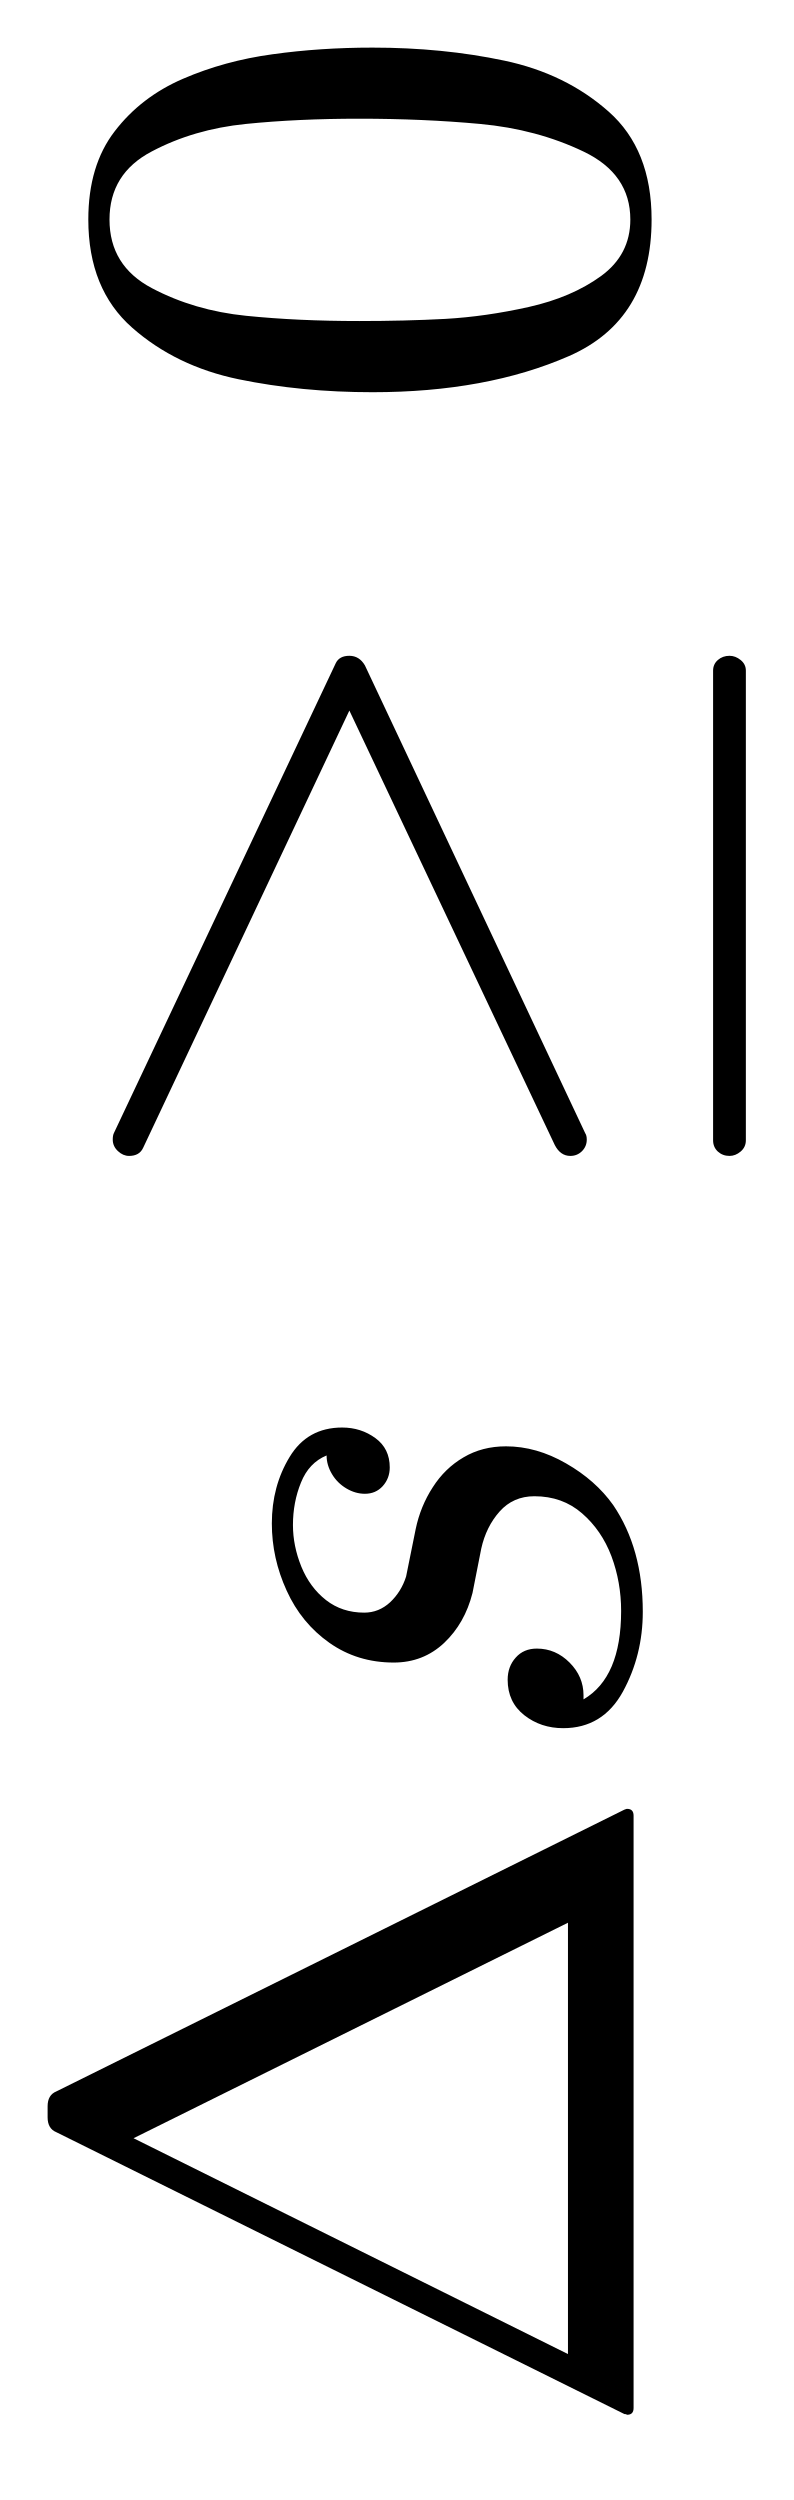
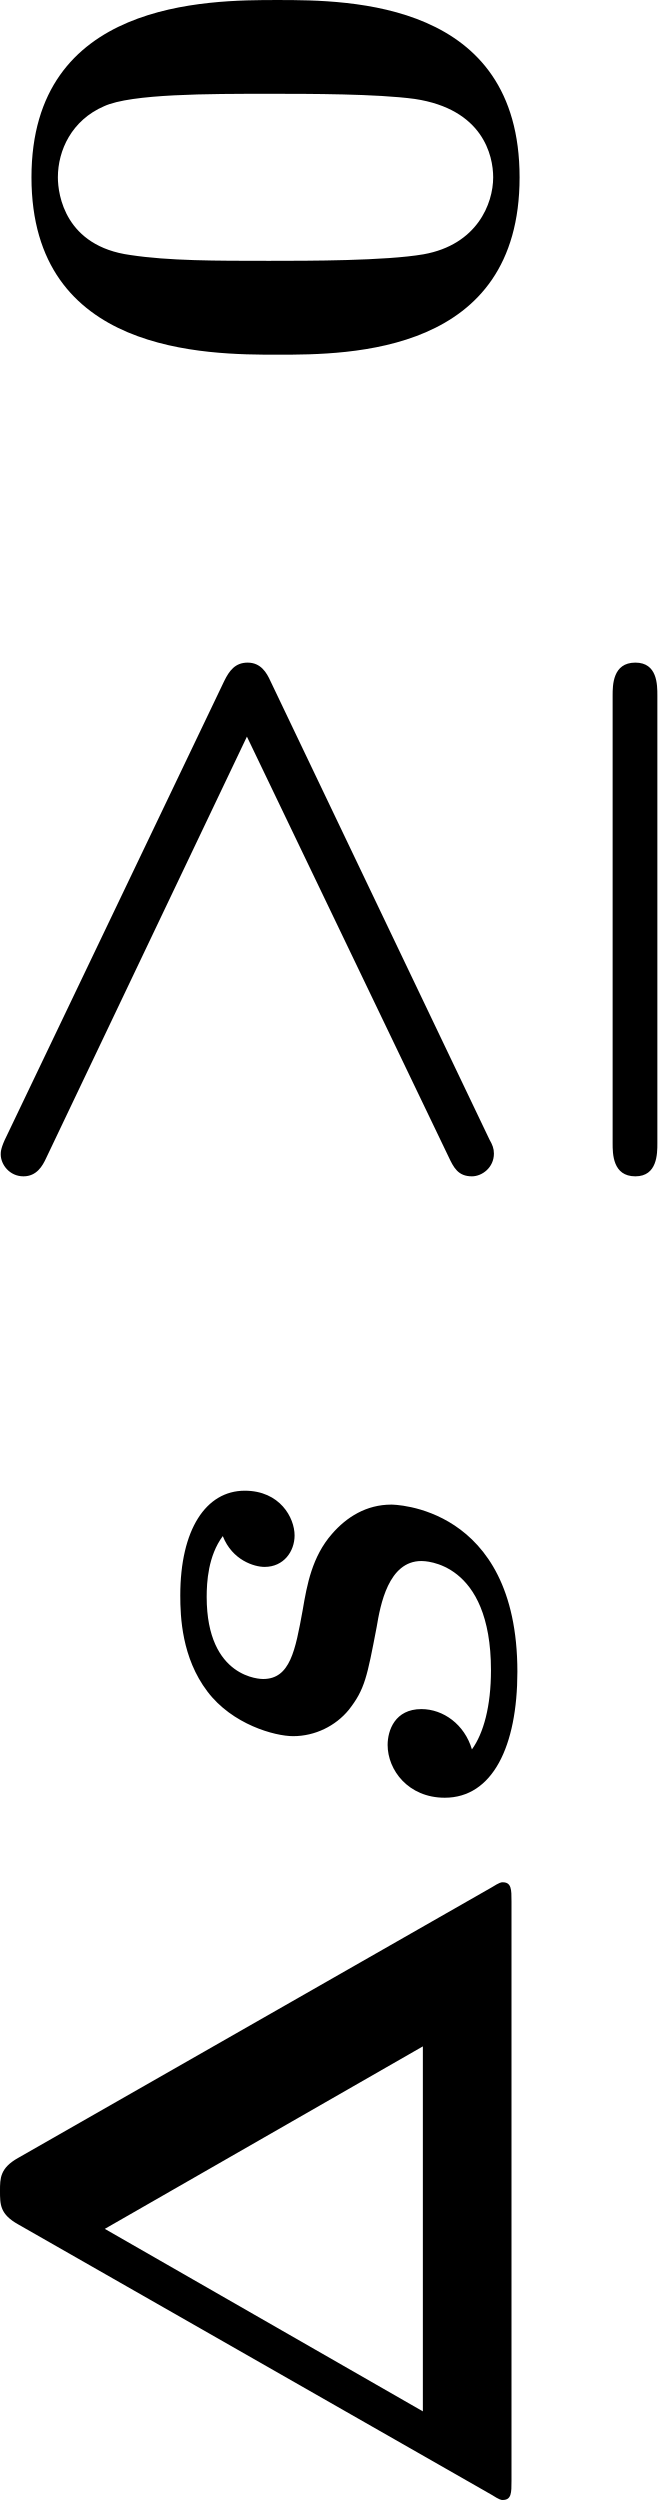
- <svg xmlns="http://www.w3.org/2000/svg" viewBox="0 0 100 315.073">
-   <path d="M79.85 303.48Q79.85 304.33 79.04 304.33Q78.94 304.29 78.90 304.27Q78.83 304.24 78.69 304.24L7.10 268.72Q6.00 268.27 6.00 266.85L6.00 265.45Q6.00 264.03 7.10 263.58L78.69 228.07Q78.78 228.02 78.86 228.01Q78.94 227.97 79.04 227.97Q79.85 227.97 79.85 228.83L79.85 303.48ZM71.58 296.68L71.58 242.32L16.83 269.48L71.58 296.68ZM73.54 214.17Q78.28 211.40 78.28 203.03Q78.28 199.40 77.06 196.13Q75.82 192.86 73.35 190.72Q70.88 188.57 67.35 188.57Q64.68 188.57 62.97 190.49Q61.26 192.41 60.65 195.18L59.55 200.76Q58.58 204.59 55.97 207.06Q53.34 209.53 49.62 209.53Q45.04 209.53 41.51 207.04Q37.98 204.55 36.13 200.47Q34.26 196.39 34.26 192.00Q34.26 187.31 36.50 183.62Q38.74 179.91 43.12 179.91Q45.49 179.91 47.32 181.25Q49.12 182.57 49.12 184.94Q49.12 186.31 48.23 187.30Q47.35 188.26 45.99 188.26Q44.79 188.26 43.66 187.59Q42.51 186.91 41.84 185.78Q41.16 184.64 41.16 183.43Q38.93 184.35 37.93 186.85Q36.92 189.33 36.92 192.20Q36.92 194.83 37.98 197.45Q39.05 200.06 41.09 201.66Q43.12 203.24 45.90 203.24Q47.75 203.24 49.17 201.93Q50.57 200.61 51.18 198.69L52.39 192.70Q52.99 189.83 54.54 187.44Q56.07 185.04 58.42 183.67Q60.76 182.28 63.77 182.28Q67.61 182.28 71.34 184.43Q75.06 186.56 77.28 189.68Q81.01 195.18 81.01 203.13Q81.01 208.62 78.49 213.22Q75.96 217.80 70.98 217.80Q68.16 217.80 66.08 216.17Q63.98 214.52 63.98 211.70Q63.98 210.03 65.00 208.90Q66.00 207.77 67.66 207.77Q70.03 207.77 71.79 209.54Q73.54 211.30 73.54 213.65L73.54 214.17ZM94.00 143.71Q94.00 144.57 93.34 145.13Q92.69 145.68 91.94 145.68Q91.08 145.68 90.47 145.13Q89.87 144.57 89.87 143.71L89.87 84.52Q89.87 83.71 90.47 83.18Q91.08 82.65 91.94 82.65Q92.69 82.65 93.34 83.18Q94.00 83.71 94.00 84.52L94.00 143.71ZM71.88 145.68Q70.63 145.68 69.92 144.31L44.03 89.55L18.04 144.66Q17.57 145.68 16.27 145.68Q15.51 145.68 14.87 145.08Q14.21 144.47 14.21 143.62Q14.21 143.10 14.35 142.81L42.32 83.57Q42.77 82.65 44.03 82.65Q45.28 82.65 45.99 83.86L73.75 142.81Q73.95 143.10 73.95 143.62Q73.95 144.47 73.35 145.08Q72.74 145.68 71.88 145.68ZM82.12 27.67Q82.12 40.30 71.72 44.87Q61.31 49.43 46.95 49.43Q37.98 49.43 30.08 47.80Q22.17 46.16 16.66 41.30Q11.13 36.43 11.13 27.67Q11.13 20.86 14.46 16.54Q17.78 12.21 23.06 9.93Q28.31 7.66 34.34 6.84Q40.35 6.00 46.95 6.00Q55.81 6.00 63.55 7.64Q71.29 9.27 76.70 14.06Q82.12 18.85 82.12 27.67ZM79.44 27.67Q79.44 21.93 73.56 19.11Q67.66 16.28 60.50 15.62Q53.34 14.96 45.28 14.96Q37.53 14.96 30.99 15.62Q24.43 16.28 19.12 19.09Q13.80 21.88 13.80 27.67Q13.80 33.50 19.15 36.32Q24.49 39.14 31.02 39.80Q37.53 40.46 45.28 40.46Q51.02 40.46 56.12 40.19Q61.21 39.90 66.63 38.69Q72.04 37.48 75.75 34.79Q79.44 32.10 79.44 27.67Z" fill="currentColor" fill-rule="evenodd" />
+ <svg xmlns="http://www.w3.org/2000/svg" viewBox="0 0 100 380.33">
+   <g transform="scale(11.1901) translate(0,33.9881) rotate(-90)" fill="currentColor">
+     <path transform="translate(-0.5679,6.9539)" d="M5.22-6.705C5.081-6.954 4.941-6.954 4.772-6.954C4.583-6.954 4.453-6.954 4.314-6.705L.638-.269C.568-.159 .568-.139 .568-.12C.568 0 .667 0 .827 0H8.707C8.867 0 8.966 0 8.966-.12C8.966-.139 8.966-.159 8.897-.269L5.22-6.705ZM4.254-5.529L6.735-1.205H1.773L4.254-5.529Z" />
+     <path transform="translate(8.9796,6.9539)" d="M4.125-3.925C3.796-3.796 3.706-3.497 3.706-3.357C3.706-3.098 3.915-2.949 4.134-2.949C4.374-2.949 4.742-3.148 4.742-3.626C4.742-4.154 4.214-4.503 3.318-4.503C3.029-4.503 2.471-4.483 2.012-4.134C1.564-3.796 1.405-3.218 1.405-2.969C1.405-2.67 1.544-2.391 1.763-2.212C2.042-1.993 2.212-1.963 2.889-1.833C3.188-1.783 3.786-1.674 3.786-1.225C3.786-1.186 3.786-.279 2.301-.279C1.813-.279 1.445-.379 1.225-.538C1.564-.638 1.773-.927 1.773-1.225C1.773-1.584 1.484-1.684 1.285-1.684C.946-1.684 .568-1.405 .568-.907C.568-.259 1.265 .08 2.281 .08C4.553 .08 4.553-1.624 4.553-1.634C4.553-1.973 4.384-2.242 4.154-2.441C3.846-2.71 3.467-2.78 3.118-2.839C2.57-2.939 2.182-3.009 2.182-3.377C2.182-3.397 2.182-4.144 3.298-4.144C3.497-4.144 3.856-4.125 4.125-3.925Z" />
+     <path transform="translate(17.0396,6.9539)" d="M6.934-3.597L1.225-.857C1.076-.787 .956-.727 .956-.538C.956-.399 1.076-.239 1.265-.239C1.335-.239 1.385-.259 1.455-.299L7.691-3.278C7.801-3.328 7.94-3.407 7.94-3.587C7.94-3.756 7.831-3.836 7.691-3.905L1.504-6.864C1.345-6.944 1.285-6.944 1.255-6.944C1.116-6.944 .956-6.824 .956-6.635C.956-6.456 1.096-6.376 1.205-6.326L6.934-3.597ZM7.492 1.983C7.641 1.983 7.94 1.983 7.94 1.684C7.94 1.375 7.631 1.375 7.492 1.375H1.405C1.265 1.375 .956 1.375 .956 1.684C.956 1.983 1.265 1.983 1.405 1.983H7.492Z" />
+     <path transform="translate(28.7179,6.9539)" d="M5.27-3.178C5.27-4.144 5.26-6.526 2.859-6.526S.448-4.154 .448-3.178C.448-2.192 .458 .11 2.859 .11C5.25 .11 5.27-2.182 5.27-3.178ZM2.859-.249C2.501-.249 1.943-.468 1.813-1.196C1.724-1.714 1.724-2.75 1.724-3.298C1.724-4.015 1.724-4.663 1.803-5.181C1.923-6.067 2.62-6.167 2.859-6.167C3.228-6.167 3.636-5.978 3.826-5.539C3.995-5.171 3.995-4.115 3.995-3.298C3.995-2.74 3.995-1.833 3.925-1.315C3.786-.389 3.158-.249 2.859-.249Z" />
+   </g>
</svg>
